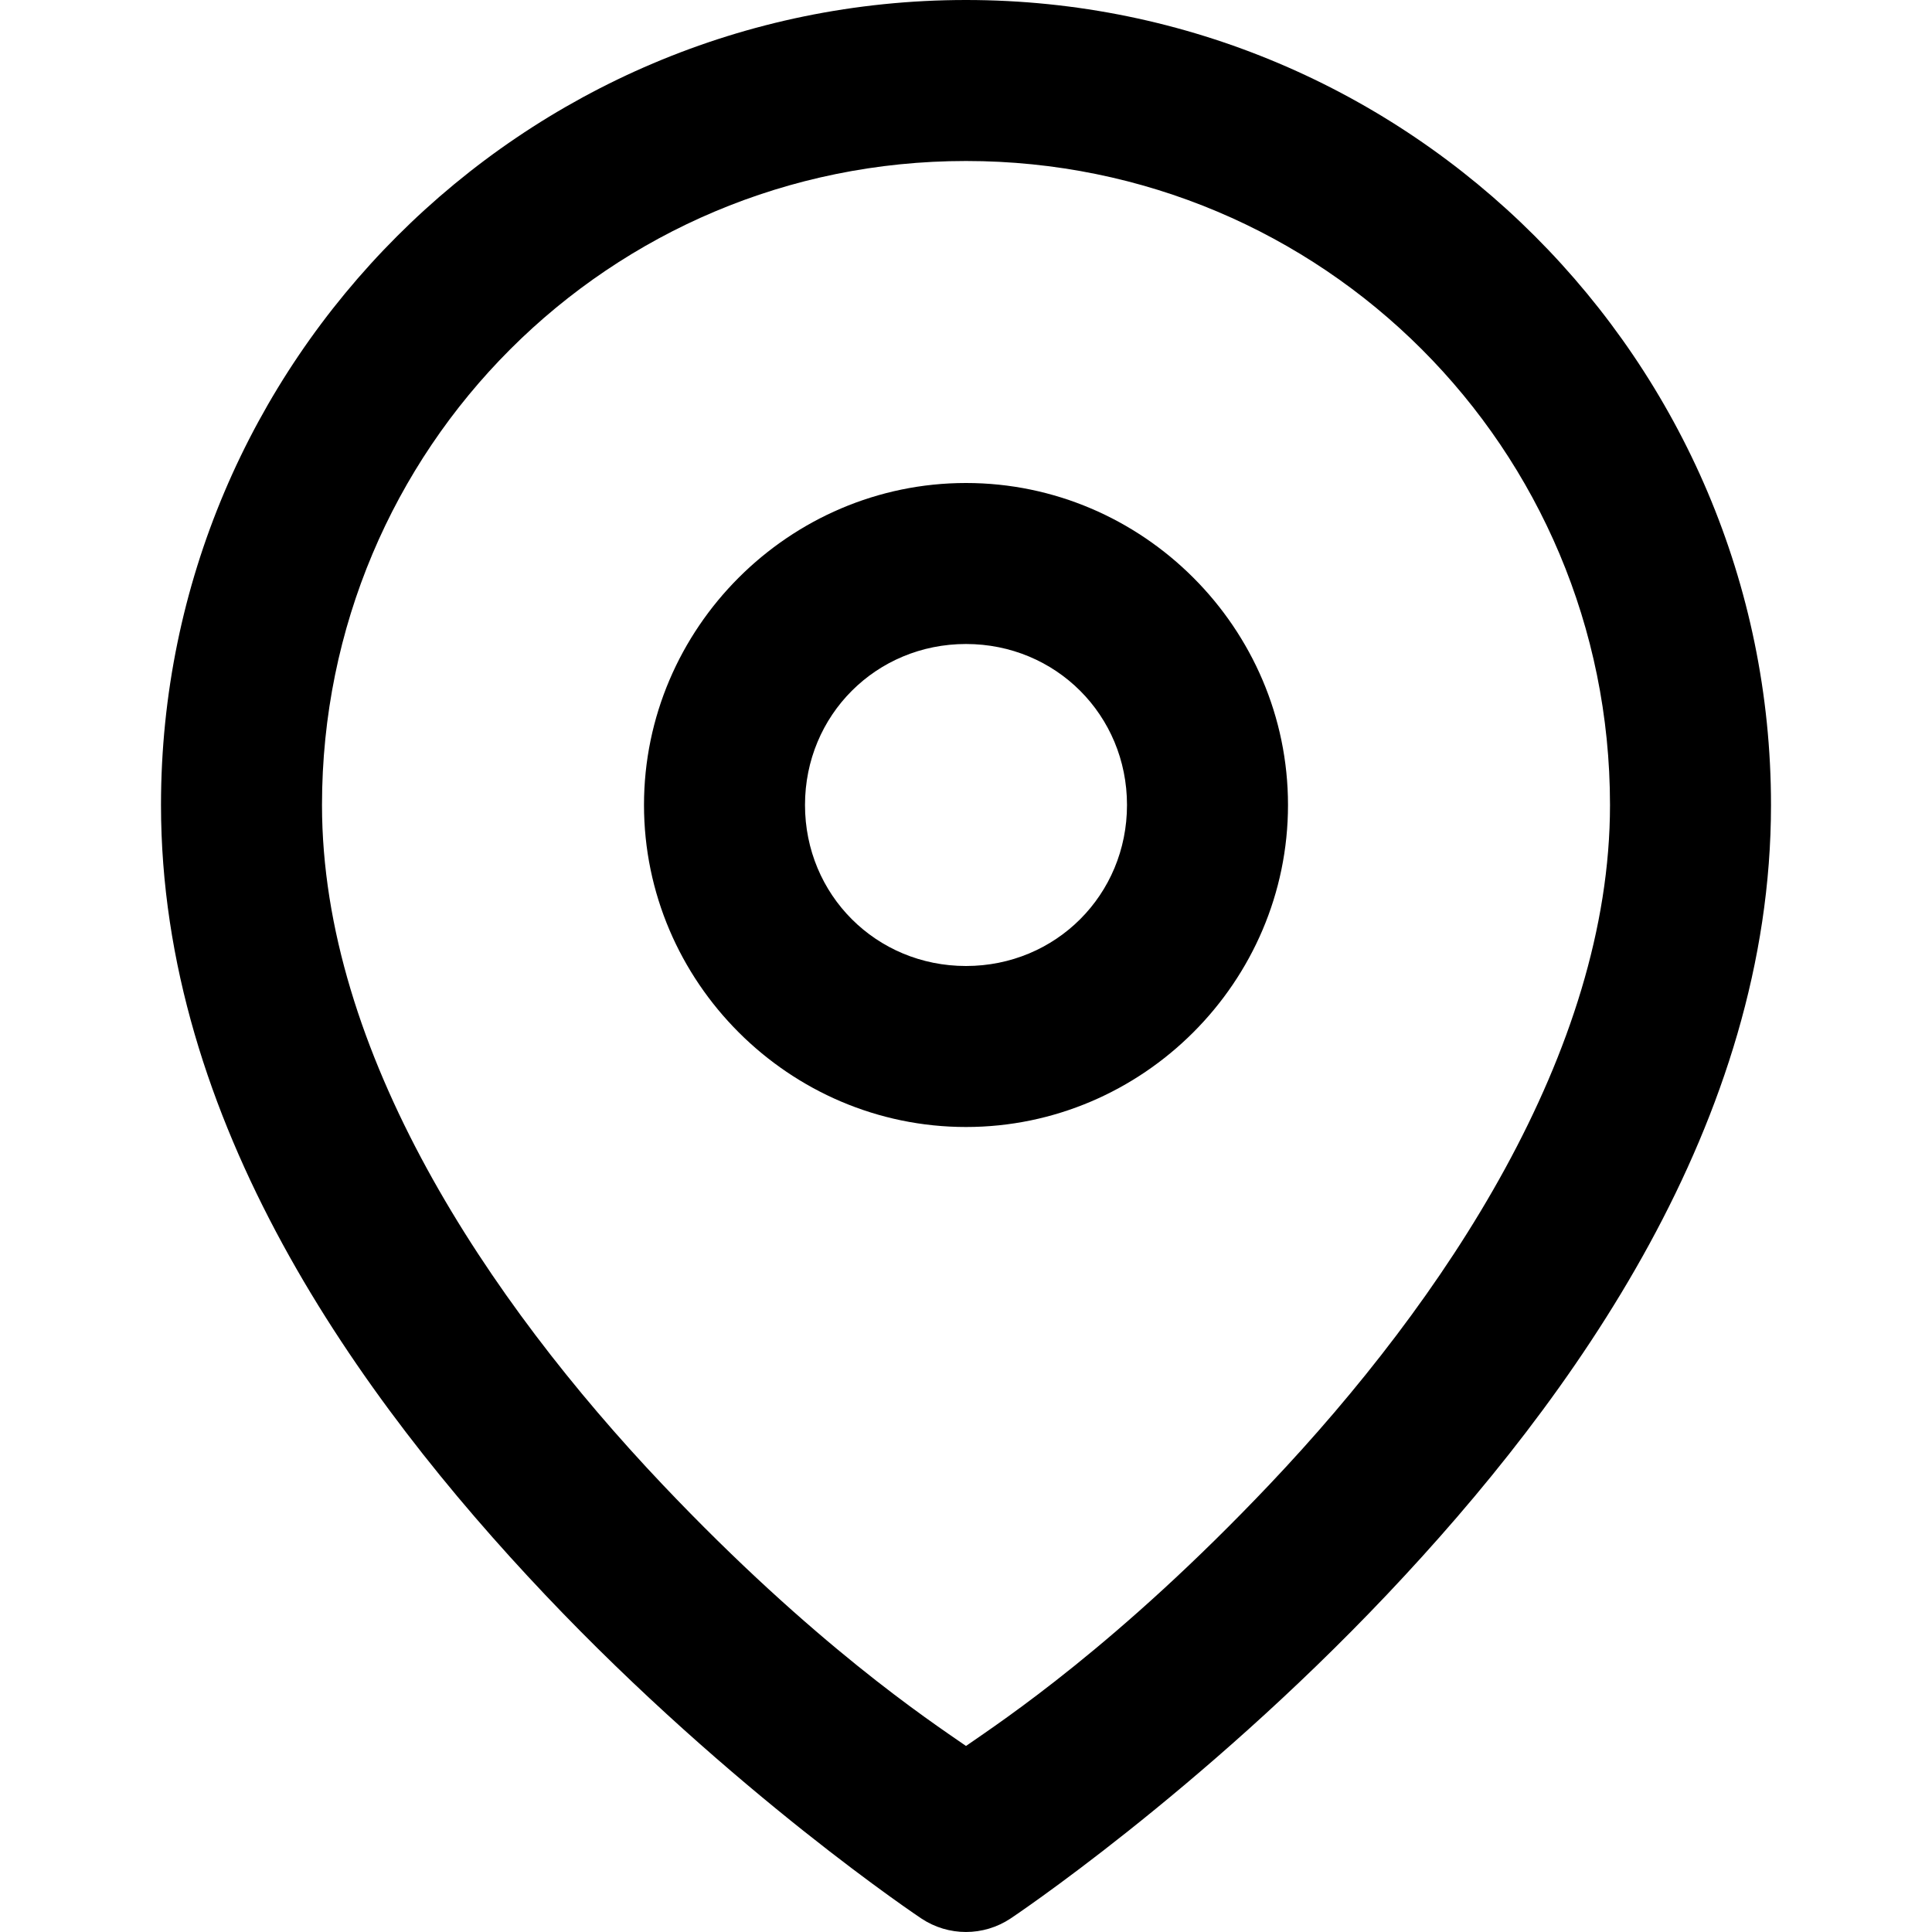
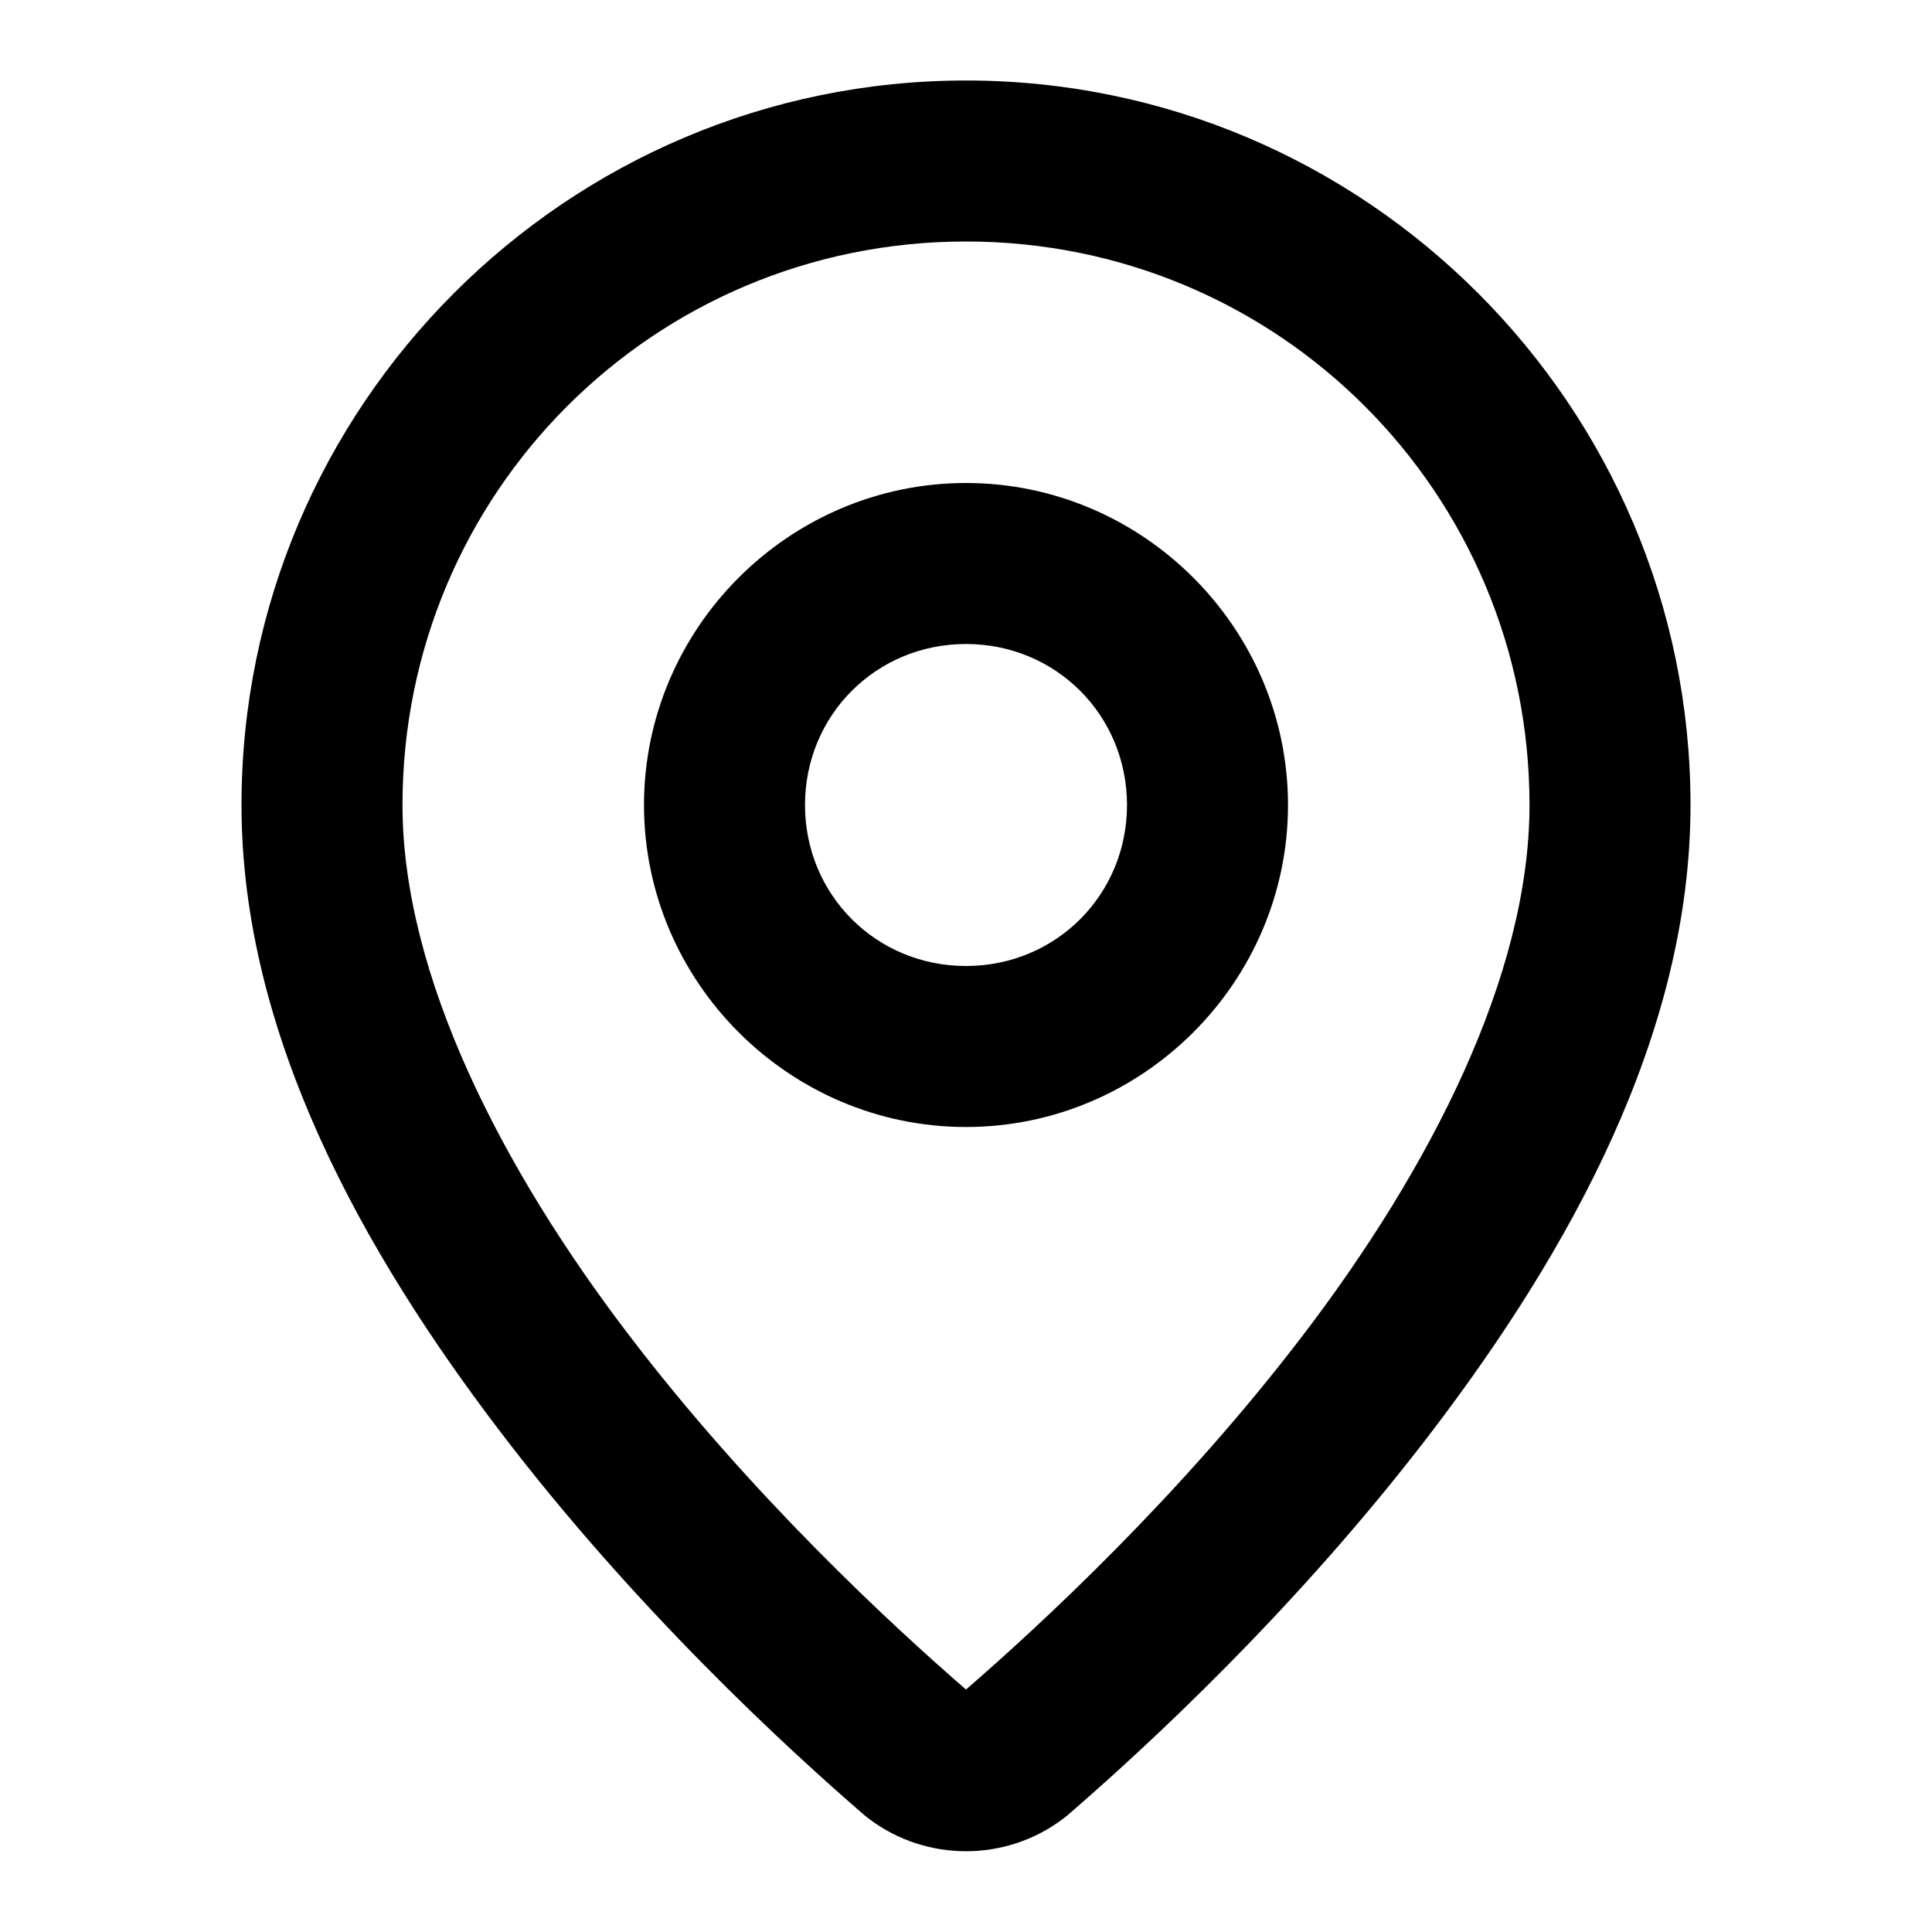
- <svg xmlns="http://www.w3.org/2000/svg" width="32" height="32" viewBox="0 0 24 24" fill="none" stroke="currentColor" stroke-width="2" stroke-linecap="round" stroke-linejoin="round" class="feather feather-map-pin" version="1.1" id="svg1">
+ <svg xmlns="http://www.w3.org/2000/svg" width="24" height="24" viewBox="0 0 24 24" fill="none" stroke="currentColor" stroke-width="2" stroke-linecap="round" stroke-linejoin="round" version="1.1" id="svg1">
  <defs id="defs1" />
-   <path style="baseline-shift:baseline;display:inline;overflow:visible;vector-effect:none;fill:#000000;stroke:none;stroke-linecap:butt;stroke-linejoin:miter;enable-background:accumulate;stop-color:#000000;stop-opacity:1;opacity:1" d="M 12,0 C 6.489,0 2,4.489 2,10 c 0,3.929 2.439,7.348 4.773,9.812 2.334,2.464 4.672,4.02 4.672,4.02 a 1,1 0 0 0 1.109,0 c 0,0 2.338,-1.556 4.672,-4.02 C 19.561,17.348 22,13.929 22,10 22,4.489 17.511,0 12,0 Z m 0,2 c 4.43,0 8,3.57 8,8 0,3.071 -2.061,6.152 -4.227,8.438 C 13.885,20.43 12.453,21.375 12,21.689 11.547,21.375 10.115,20.43 8.227,18.438 6.061,16.152 4,13.071 4,10 4,5.57 7.57,2 12,2 Z" id="path1" />
+   <path style="baseline-shift:baseline;display:inline;overflow:visible;vector-effect:none;fill:#000000;stroke:none;stroke-linecap:butt;stroke-linejoin:miter;enable-background:accumulate;stop-color:#000000;stop-opacity:1;opacity:1" d="m 12,1 c -4.959,0 -9,4.041 -9,9 0,2.866 1.523,5.563 3.207,7.775 1.684,2.213 3.577,3.95 4.539,4.781 a 1,1 0 0 0 0.053,0.041 c 0.708,0.533 1.694,0.533 2.402,0 a 1,1 0 0 0 0.053,-0.041 c 0.962,-0.831 2.855,-2.569 4.539,-4.781 C 19.477,15.563 21,12.866 21,10 21,5.041 16.959,1 12,1 Z m 0,2 c 3.878,0 7,3.122 7,7 0,2.127 -1.246,4.527 -2.797,6.564 C 14.672,18.577 12.908,20.201 12,20.988 11.092,20.201 9.328,18.577 7.797,16.564 6.246,14.527 5,12.127 5,10 5,6.122 8.122,3 12,3 Z" id="path1" />
  <path style="baseline-shift:baseline;display:inline;overflow:visible;vector-effect:none;fill:#000000;stroke:none;stroke-linecap:butt;stroke-linejoin:miter;enable-background:accumulate;stop-color:#000000;stop-opacity:1;opacity:1" d="m 12,6 c -2.197,0 -4,1.803 -4,4 0,2.197 1.803,4 4,4 2.197,0 4,-1.803 4,-4 0,-2.197 -1.803,-4 -4,-4 z m 0,2 c 1.116,0 2,0.884 2,2 0,1.116 -0.884,2 -2,2 -1.116,0 -2,-0.884 -2,-2 0,-1.116 0.884,-2 2,-2 z" id="circle1" />
</svg>
